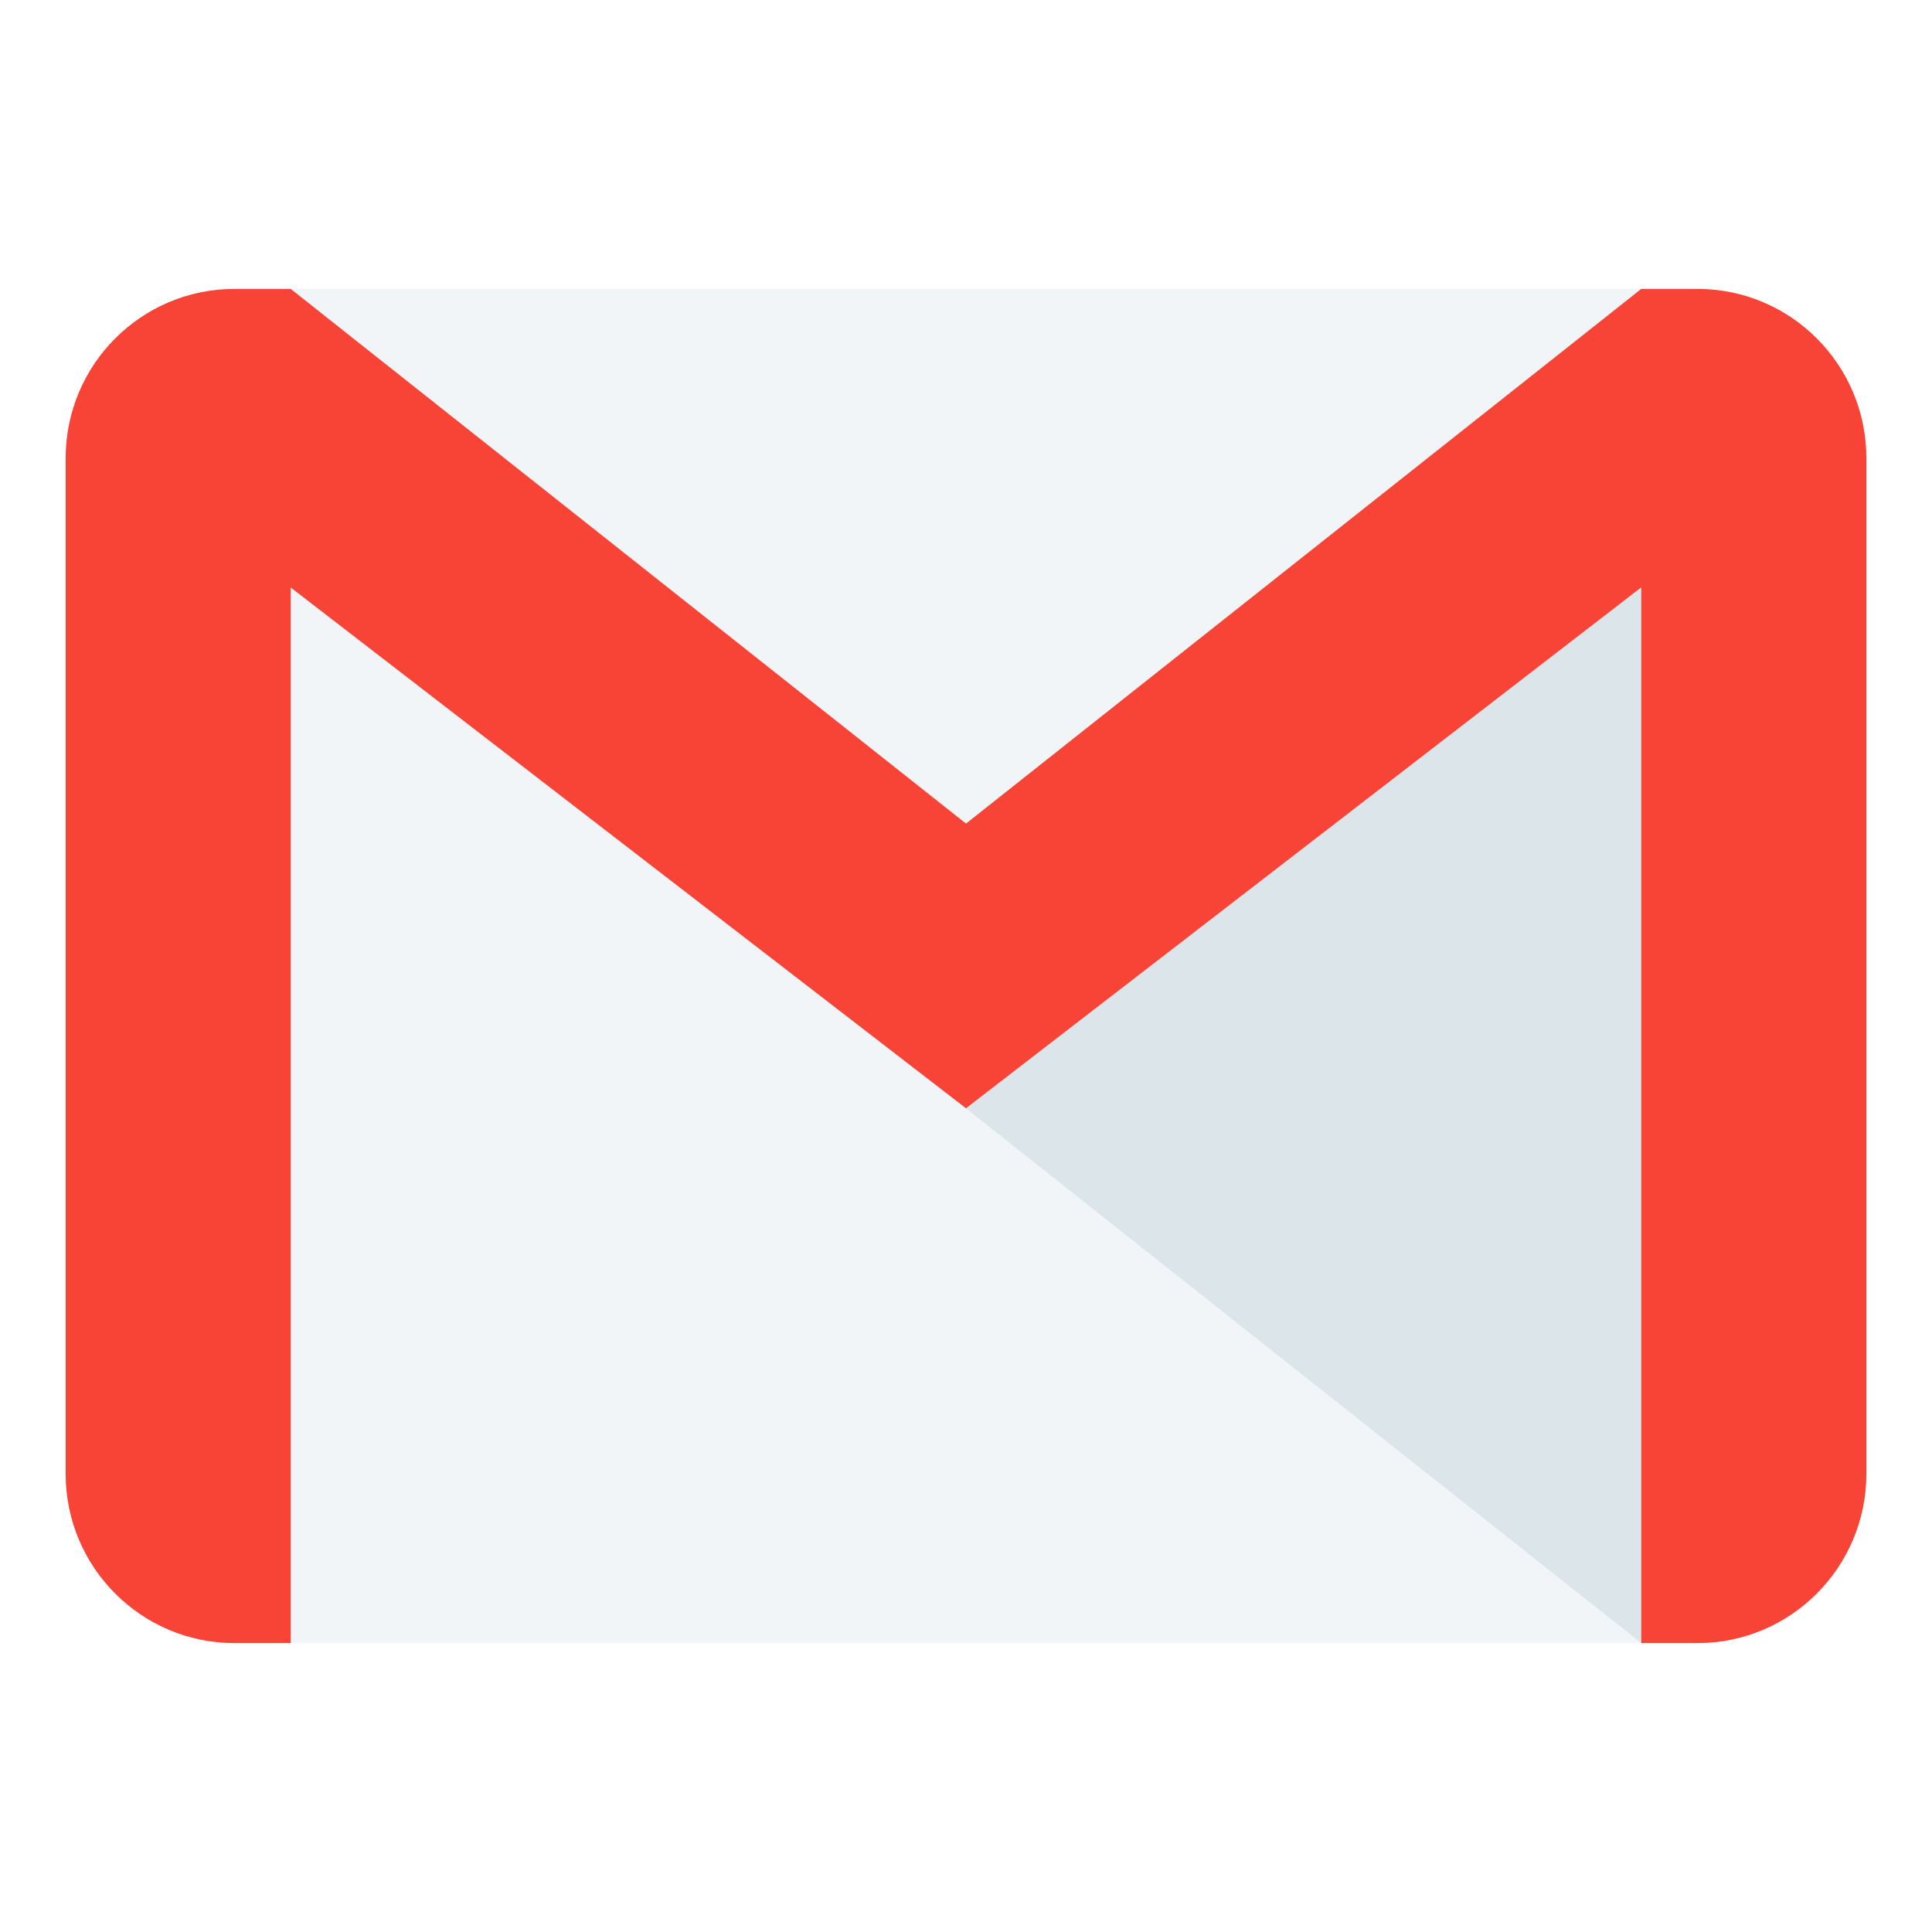
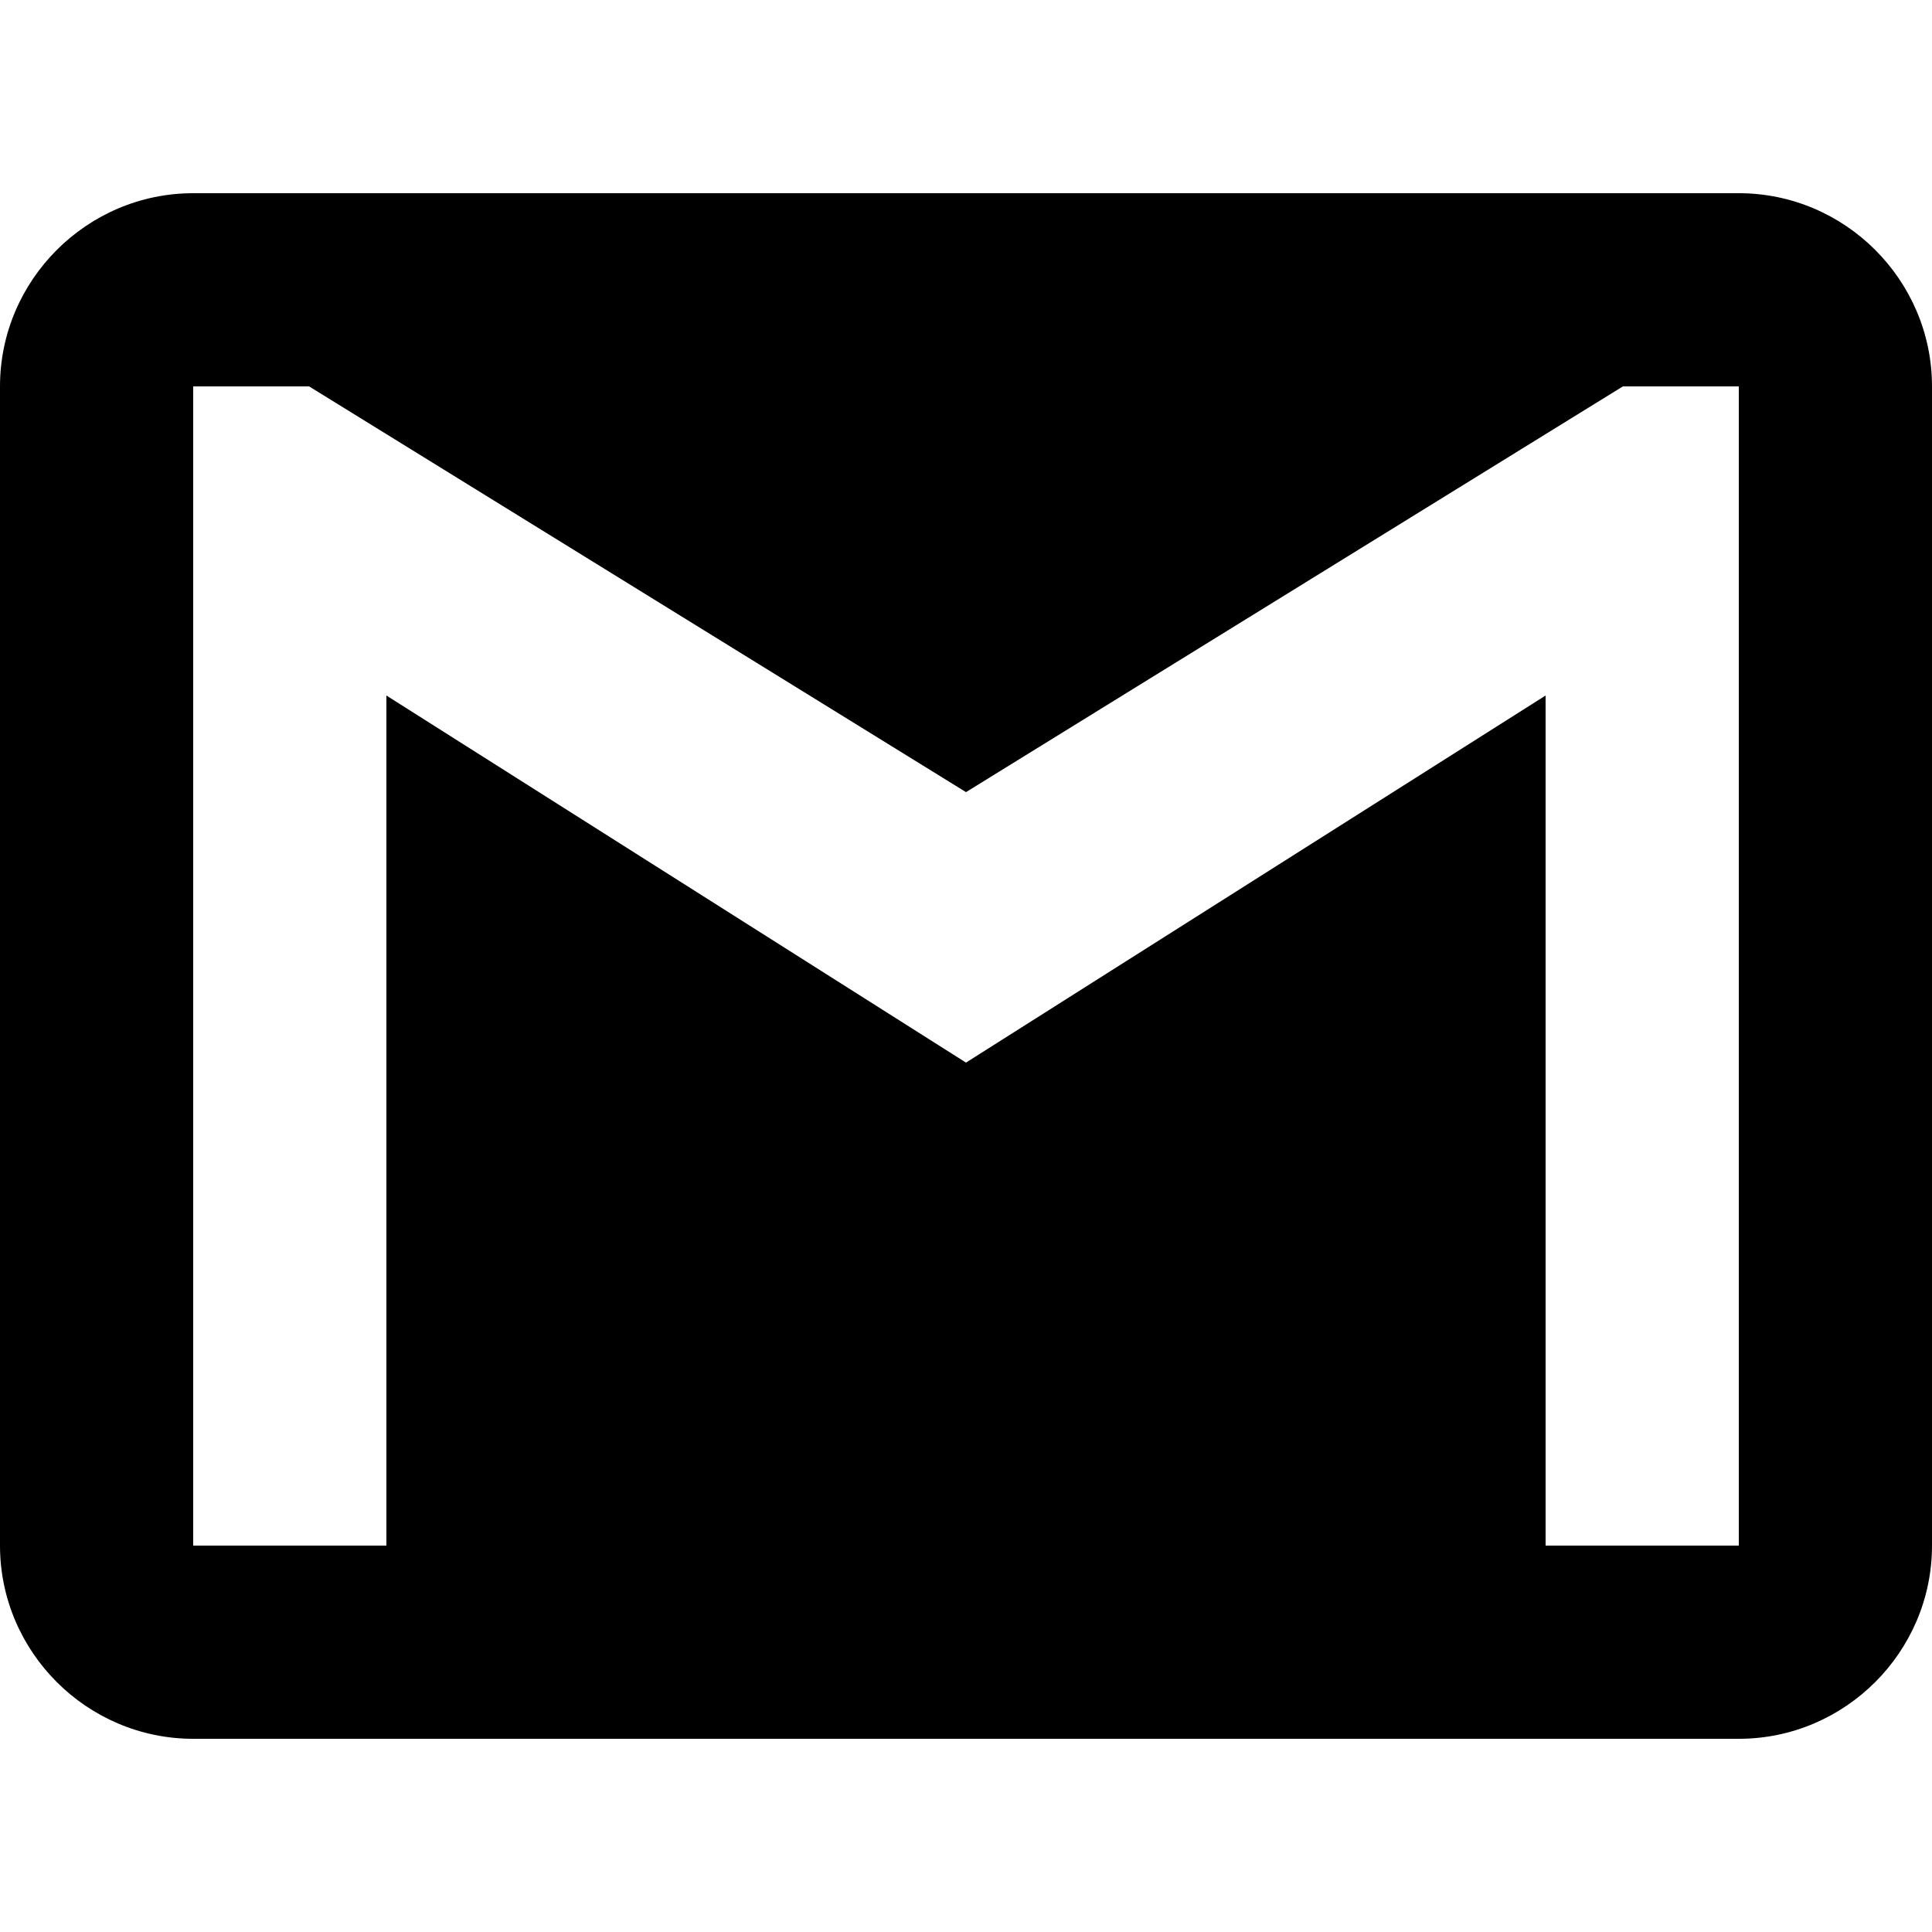
- <svg xmlns="http://www.w3.org/2000/svg" height="512px" style="enable-background:new 0 0 512 512;" version="1.1" viewBox="0 0 512 512" width="512px" xml:space="preserve">
-   <g id="_x31_12-gmail_x2C__email_x2C__mail">
-     <g>
-       <g>
-         <g>
-           <rect height="358.87" style="fill:#F1F5F7;" width="357.904" x="77.045" y="76.565" />
-           <path d="M256.002,293.738l178.947,141.697v-279.74L256.002,293.738z M256.002,293.738" style="fill:#DCE6EA;" />
-           <path d="M449.861,76.565h-14.912L256.002,218.26L77.045,76.565H62.134      c-24.693,0-44.737,20.094-44.737,44.858v269.152c0,24.759,20.044,44.859,44.737,44.859h14.911v-279.74l178.957,138.014      l178.947-138.047v279.773h14.912c24.699,0,44.742-20.101,44.742-44.859V121.424C494.604,96.66,474.561,76.565,449.861,76.565      L449.861,76.565z M449.861,76.565" style="fill:#F84437;" />
-         </g>
-       </g>
+ <svg xmlns="http://www.w3.org/2000/svg" version="1.1" id="Capa_1" x="0px" y="0px" width="510px" height="510px" viewBox="0 0 510 510" style="enable-background:new 0 0 510 510;" xml:space="preserve">
+   <g>
+     <g id="gmail">
+       <path d="M459,51H51C22.95,51,0,73.95,0,102v306c0,28.05,22.95,51,51,51h408c28.05,0,51-22.95,51-51V102    C510,73.95,487.05,51,459,51z M459,408h-51V183.6l-153,96.9l-153-96.9V408H51V102h30.6L255,209.1L428.4,102H459V408z" />
    </g>
  </g>
-   <g id="Layer_1" />
+   <g>
+ </g>
+   <g>
+ </g>
+   <g>
+ </g>
+   <g>
+ </g>
+   <g>
+ </g>
+   <g>
+ </g>
+   <g>
+ </g>
+   <g>
+ </g>
+   <g>
+ </g>
+   <g>
+ </g>
+   <g>
+ </g>
+   <g>
+ </g>
+   <g>
+ </g>
+   <g>
+ </g>
+   <g>
+ </g>
</svg>
